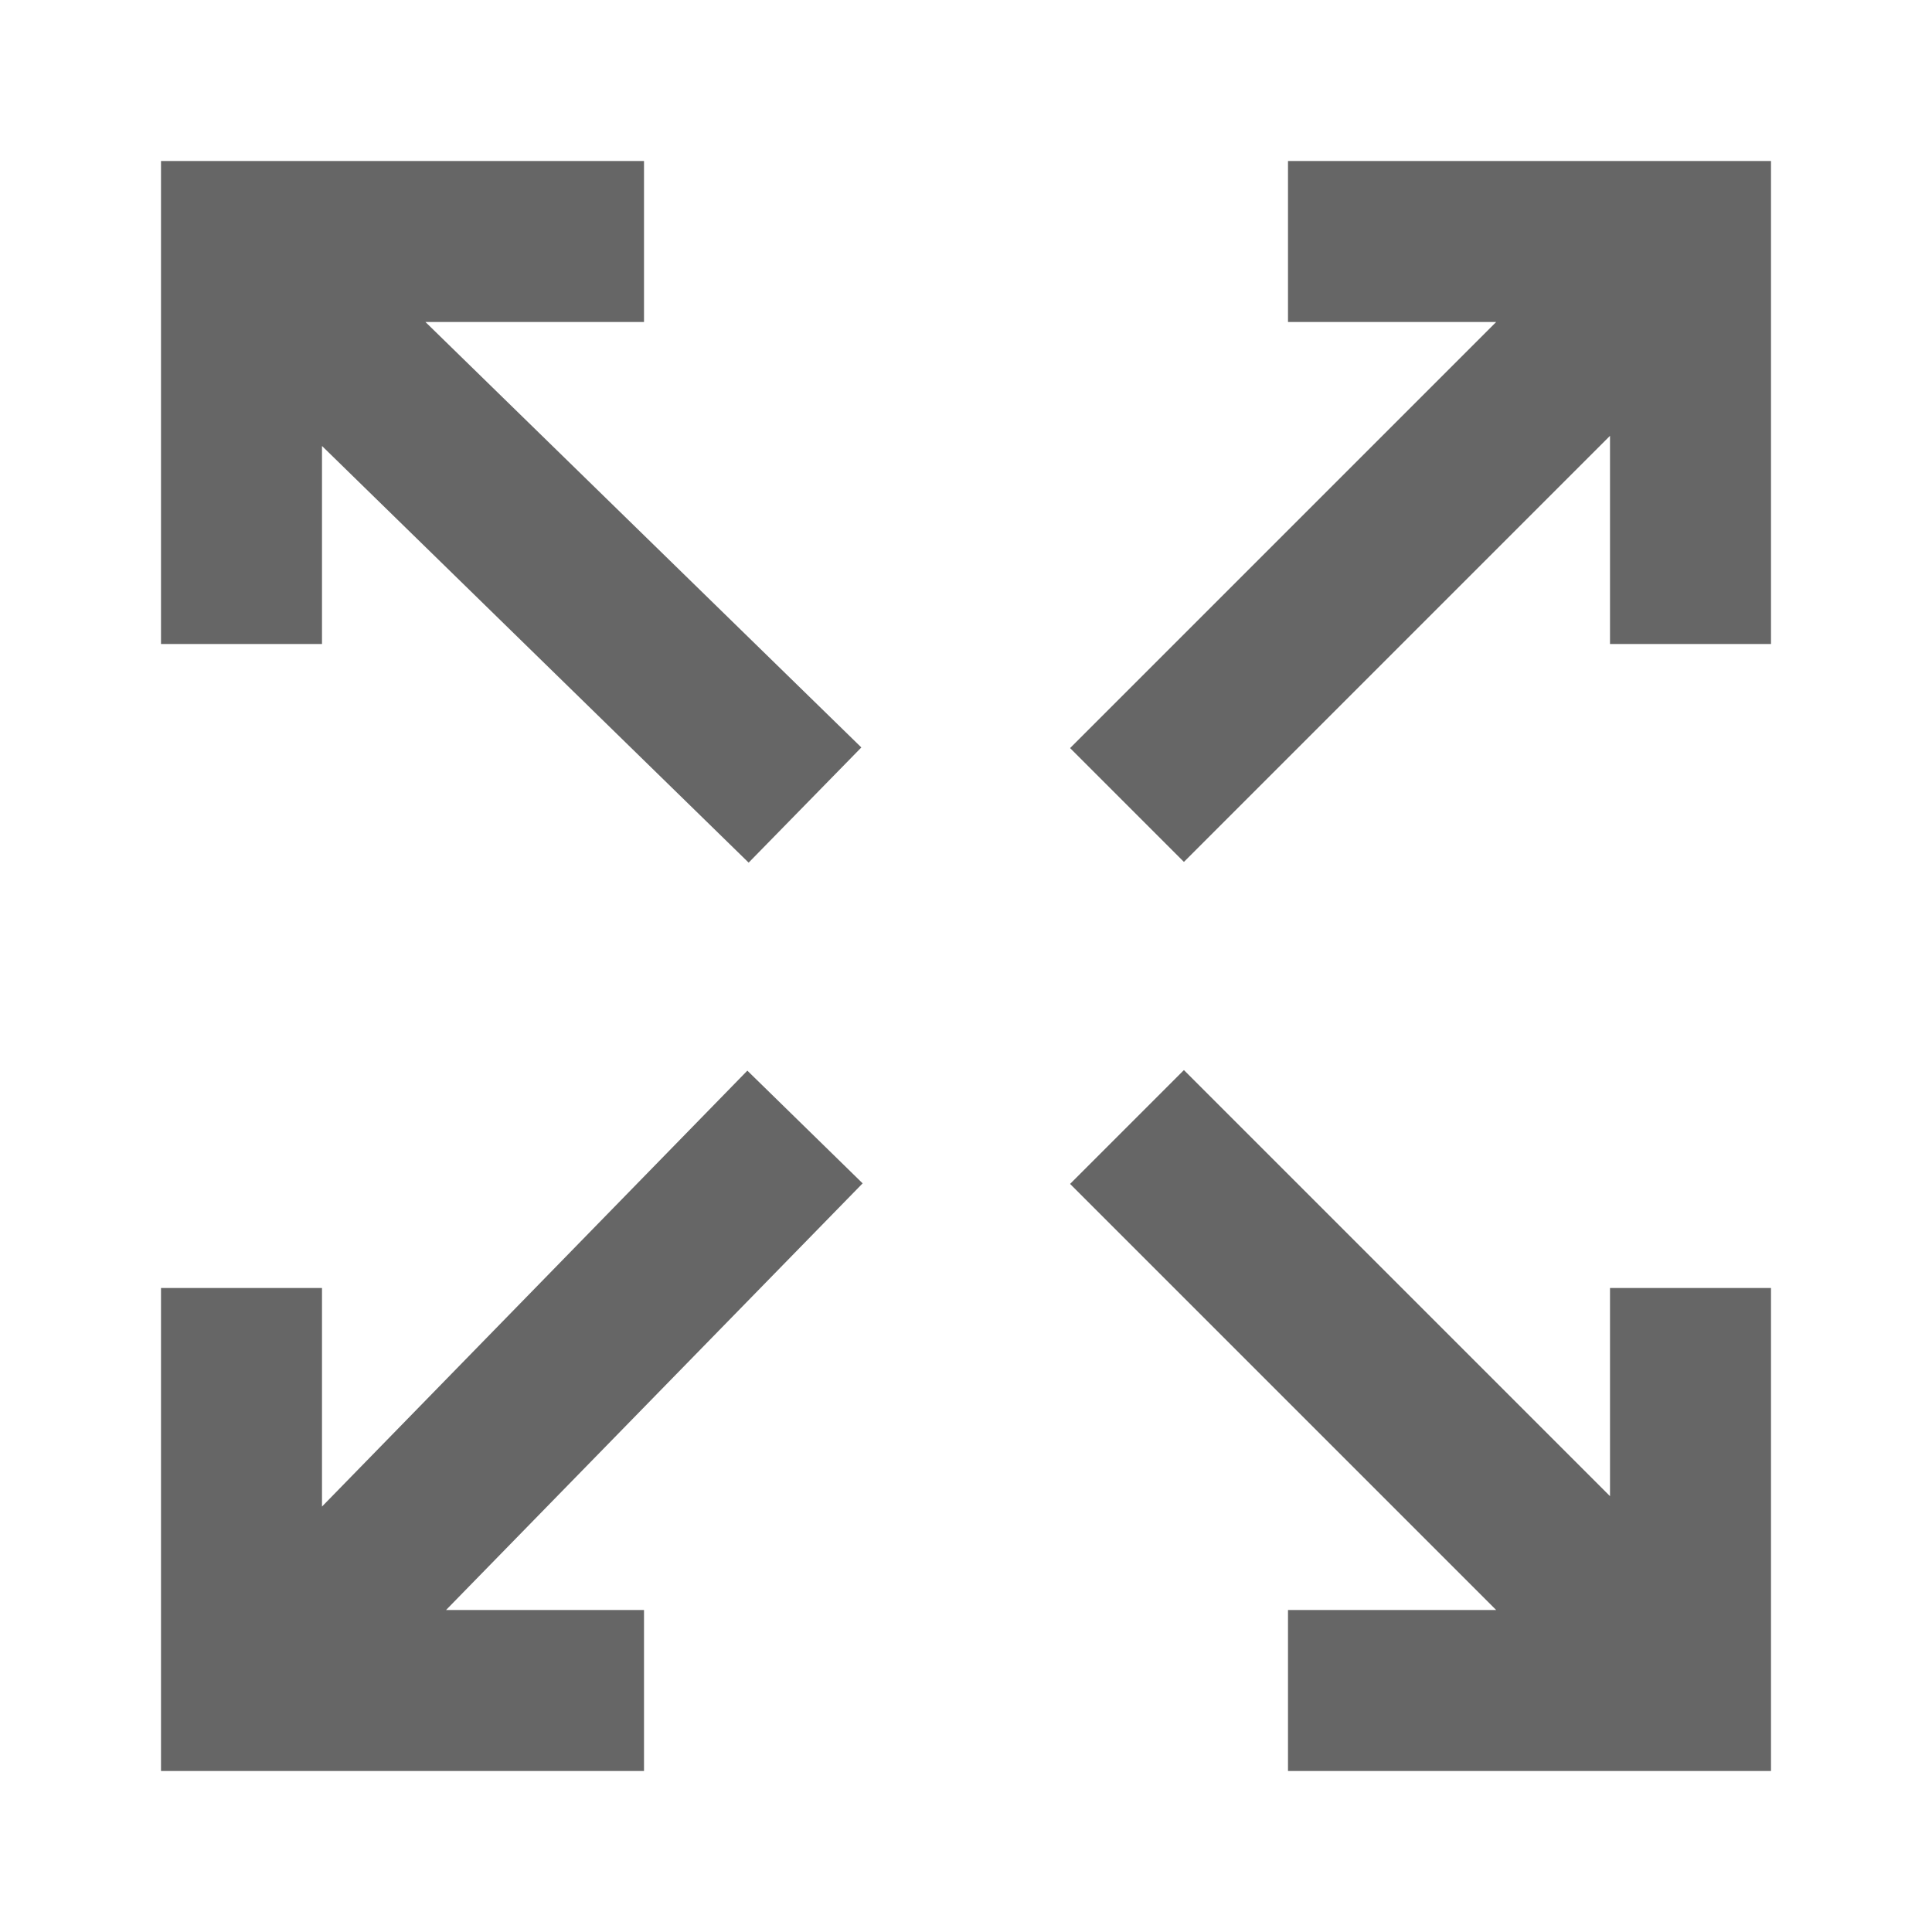
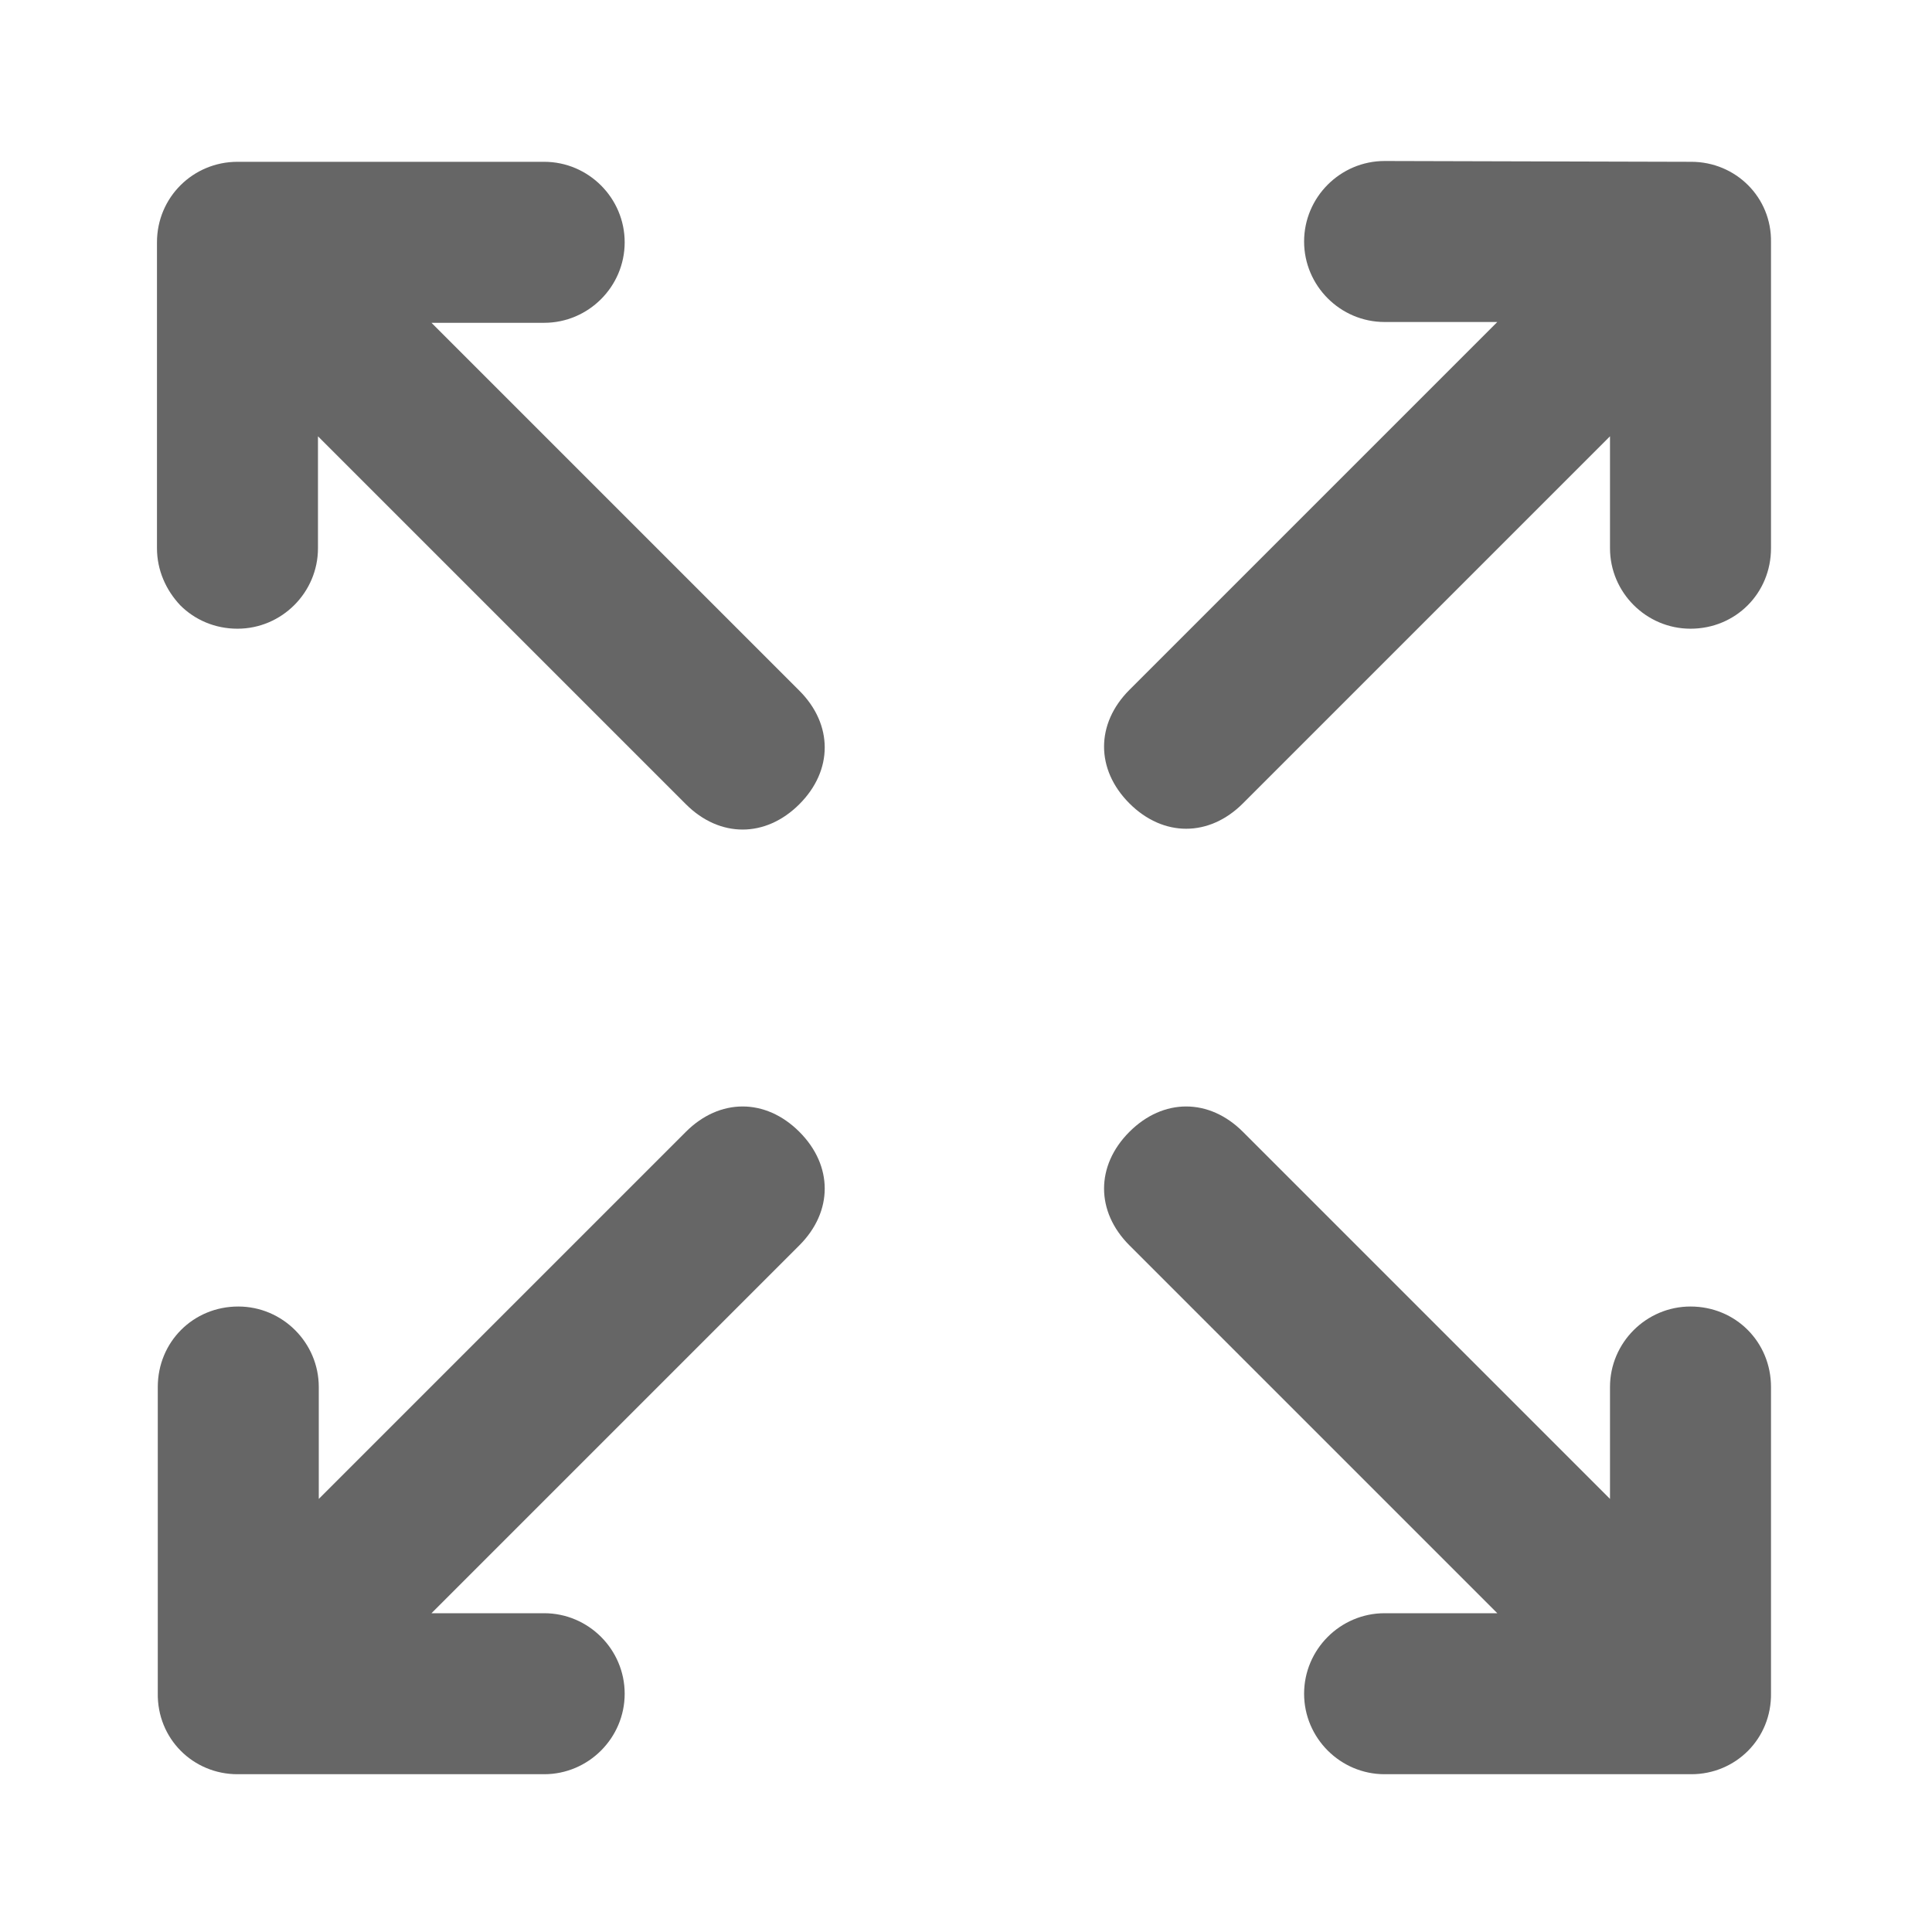
- <svg xmlns="http://www.w3.org/2000/svg" width="24" height="24" viewBox="0 0 24 24">
-   <defs>
-     <style type="text/css">
-             .cls-1{opacity:.6}.cls-2{fill:none}
-         </style>
-   </defs>
-   <g id="ic-expand" class="cls-1">
-     <g id="Group_8821" data-name="Group 8821">
-       <path id="Path_18875" d="M4 5.54l5.3 5.176 1.4-1.431L5.285 4H8V2H2v6h2z" data-name="Path 18875" />
-       <path id="Path_18876" d="M20 18.586l-5.293-5.293-1.414 1.414L18.586 20H16v2h6v-6h-2z" data-name="Path 18876" />
-       <path id="Path_18877" d="M9.284 13.3L4 18.715V16H2v6h6v-2H5.541l5.175-5.3z" data-name="Path 18877" />
-       <path id="Path_18878" d="M16 2v2h2.586l-5.293 5.293 1.414 1.414L20 5.414V8h2V2z" data-name="Path 18878" />
+ <svg xmlns="http://www.w3.org/2000/svg" version="1.1" id="Layer_1" x="0px" y="0px" viewBox="0 0 24 24" style="enable-background:new 0 0 24 24;" xml:space="preserve">
+   <style type="text/css">
+ 	.st0{opacity:0.6;}
+ 	.st1{fill:none;}
+ </style>
+   <g id="ic-expand" class="st0">
+     <g>
+       <path d="M21.01,2.01C21.01,2.01,21.01,2.01,21.01,2.01c-0.01,0-0.02,0-0.03,0L17.2,2c-0.55,0-1,0.45-1,1c0,0.55,0.45,1,1,1l1.4,0    l-4.57,4.57c-0.42,0.42-0.42,0.99,0,1.41c0.42,0.42,0.99,0.42,1.41,0l4.56-4.56l0,1.39c0,0.55,0.45,1,1,1    c0.28,0,0.53-0.11,0.71-0.29c0.18-0.18,0.29-0.43,0.29-0.71l0-3.8C22.01,2.45,21.56,2.01,21.01,2.01z" />
+       <path d="M2.95,2.01C2.95,2.01,2.95,2.01,2.95,2.01c0.01,0,0.02,0,0.03,0l3.78,0c0.55,0,1,0.45,1,1c0,0.55-0.45,1-1,1l-1.4,0    l4.57,4.57c0.42,0.42,0.42,0.99,0,1.41c-0.42,0.42-0.99,0.42-1.41,0L3.95,5.42l0,1.39c0,0.55-0.45,1-1,1    c-0.28,0-0.53-0.11-0.71-0.29C2.06,7.33,1.95,7.08,1.95,6.81l0-3.8C1.95,2.45,2.4,2.01,2.95,2.01z" />
+       <path d="M2.95,22.04C2.95,22.04,2.95,22.04,2.95,22.04c0.01,0,0.02,0,0.03,0l3.78,0c0.55,0,1-0.45,1-1c0-0.55-0.45-1-1-1l-1.4,0    l4.57-4.57c0.42-0.42,0.42-0.99,0-1.41c-0.42-0.42-0.99-0.42-1.41,0l-4.56,4.56l0-1.39c0-0.55-0.45-1-1-1    c-0.28,0-0.53,0.11-0.71,0.29c-0.18,0.18-0.29,0.43-0.29,0.71l0,3.8C1.95,21.6,2.4,22.04,2.95,22.04z" />
+       <path d="M21.01,22.04C21.01,22.04,21.01,22.04,21.01,22.04c-0.01,0-0.02,0-0.03,0l-3.78,0c-0.55,0-1-0.45-1-1c0-0.55,0.45-1,1-1    l1.4,0l-4.57-4.57c-0.42-0.42-0.42-0.99,0-1.41c0.42-0.42,0.99-0.42,1.41,0l4.56,4.56l0-1.39c0-0.55,0.45-1,1-1    c0.28,0,0.53,0.11,0.71,0.29c0.18,0.18,0.29,0.43,0.29,0.71l0,3.8C22.01,21.6,21.56,22.04,21.01,22.04z" />
    </g>
-     <path id="Rectangle_4404" d="M0 0h24v24H0z" class="cls-2" data-name="Rectangle 4404" />
+     <path id="Rectangle_4404" class="st1" d="M0,0h24v24H0V0z" />
  </g>
</svg>
